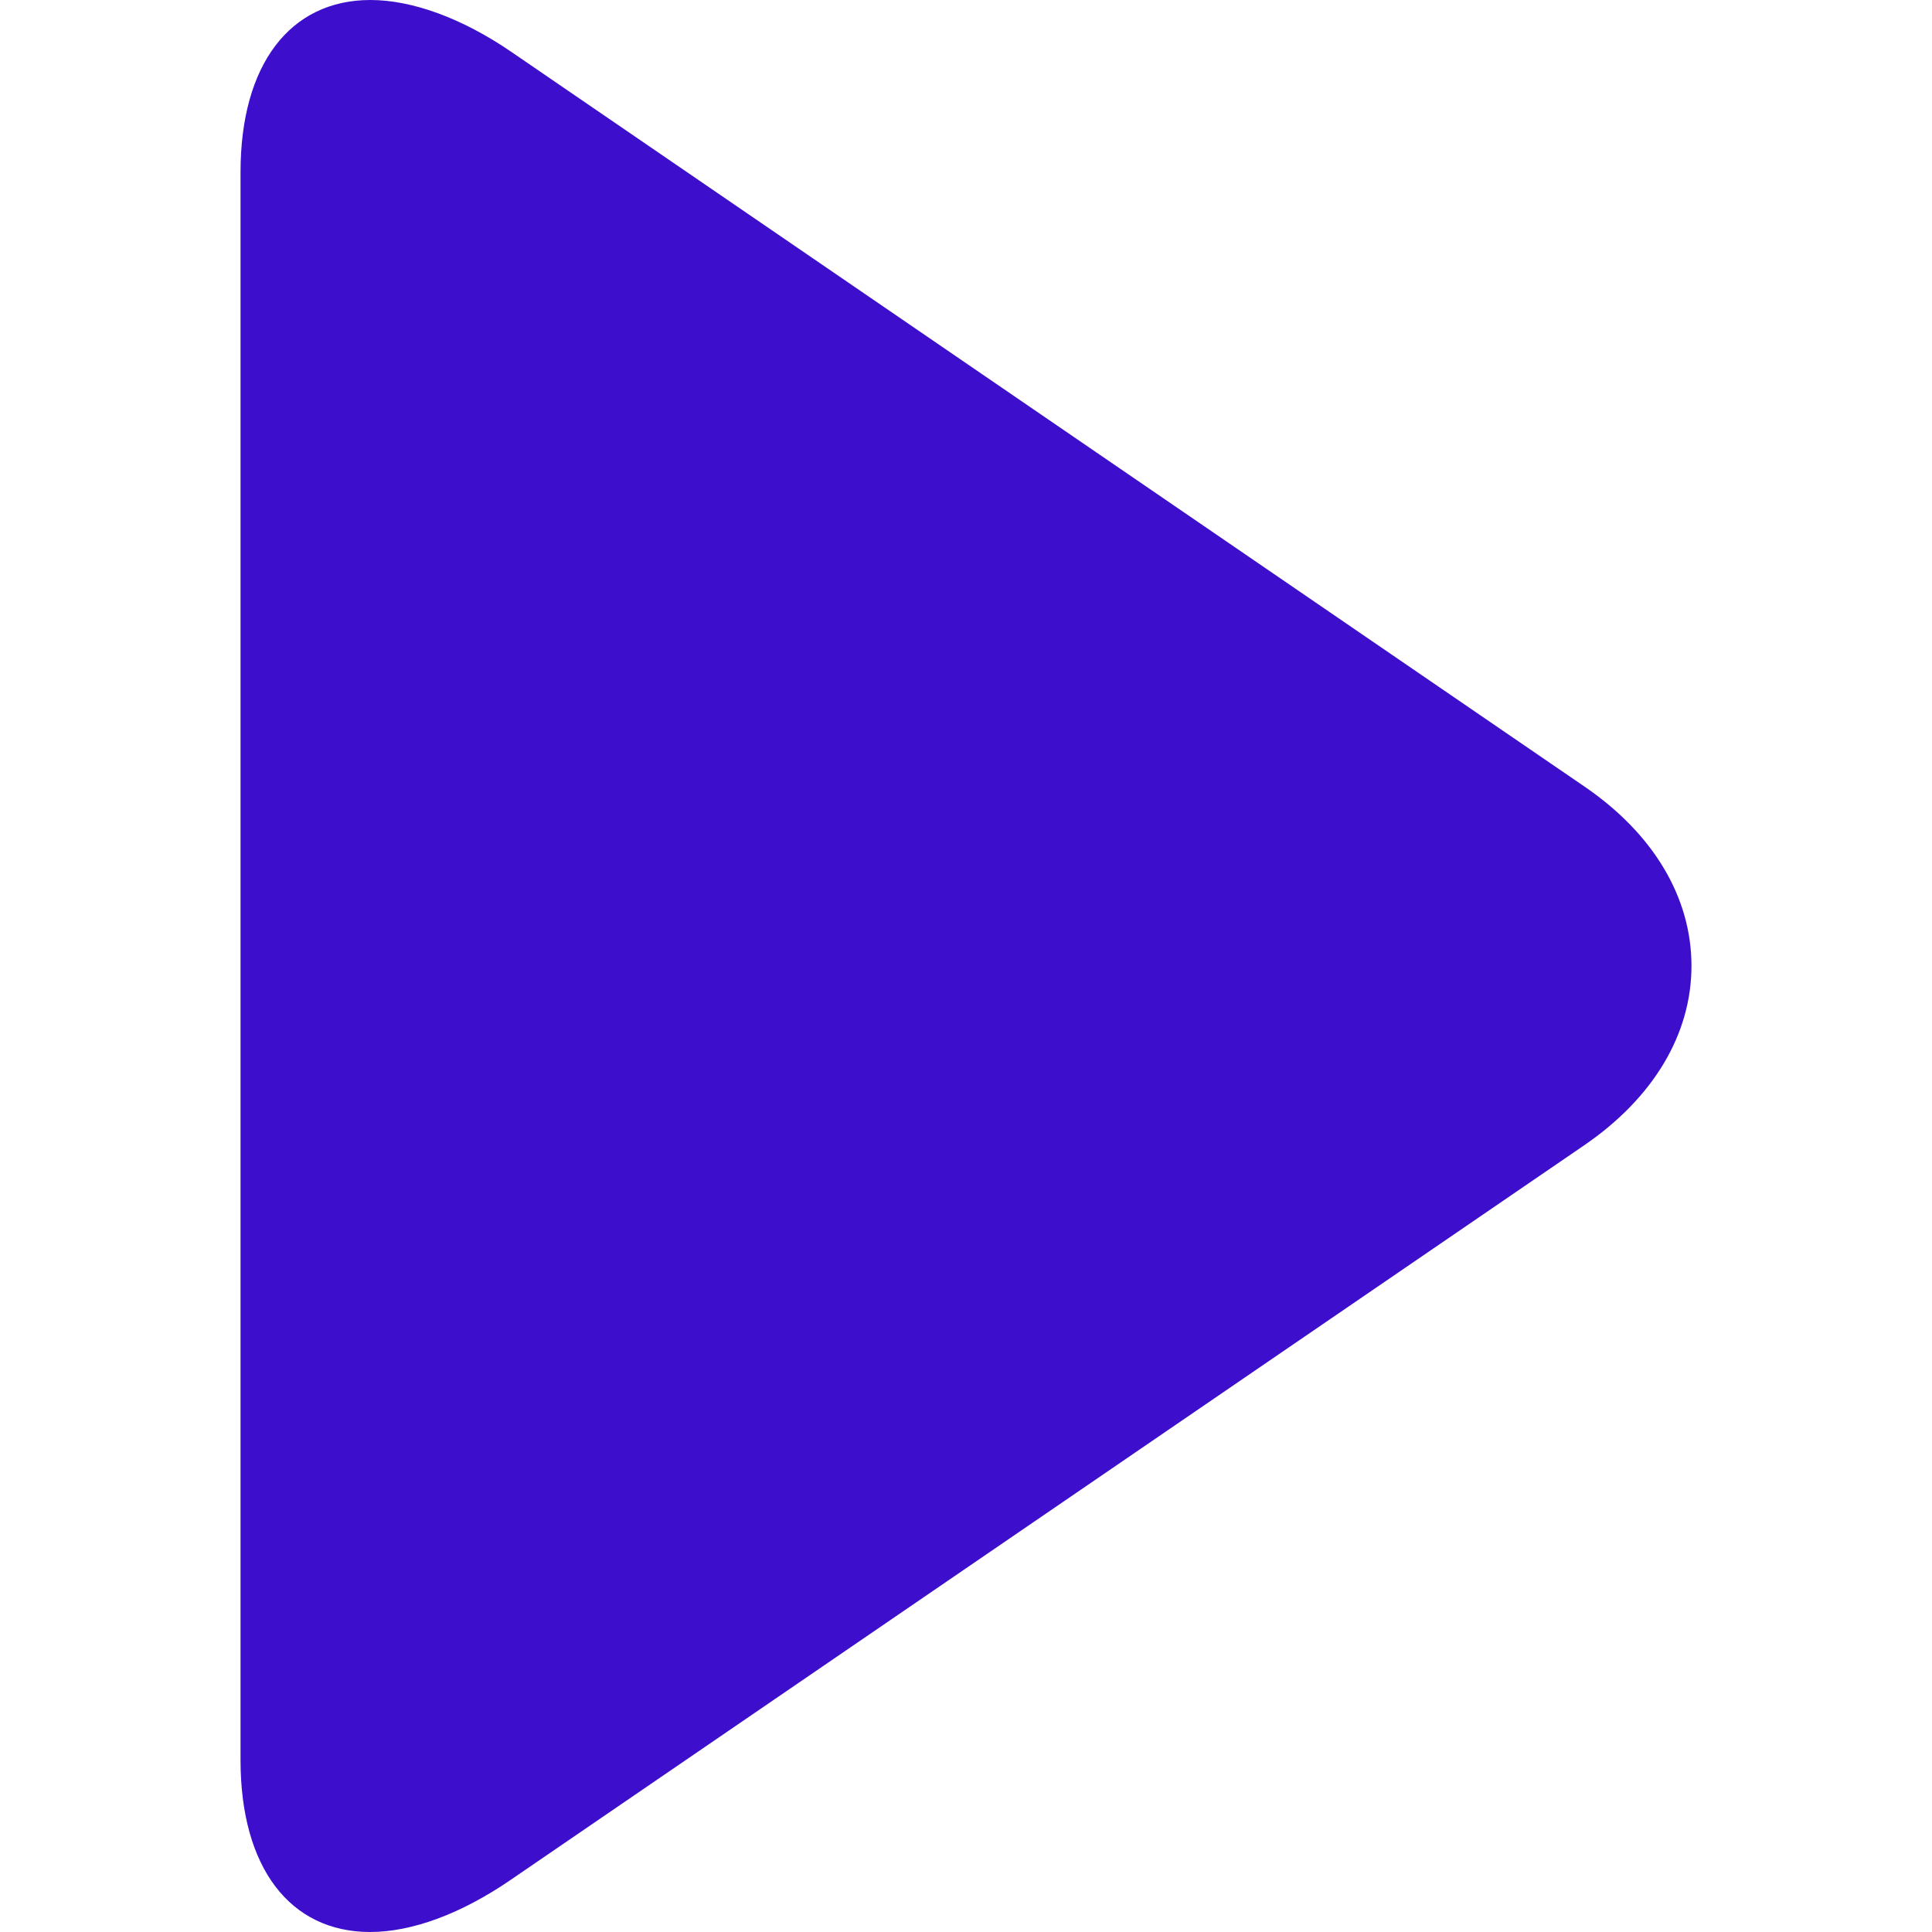
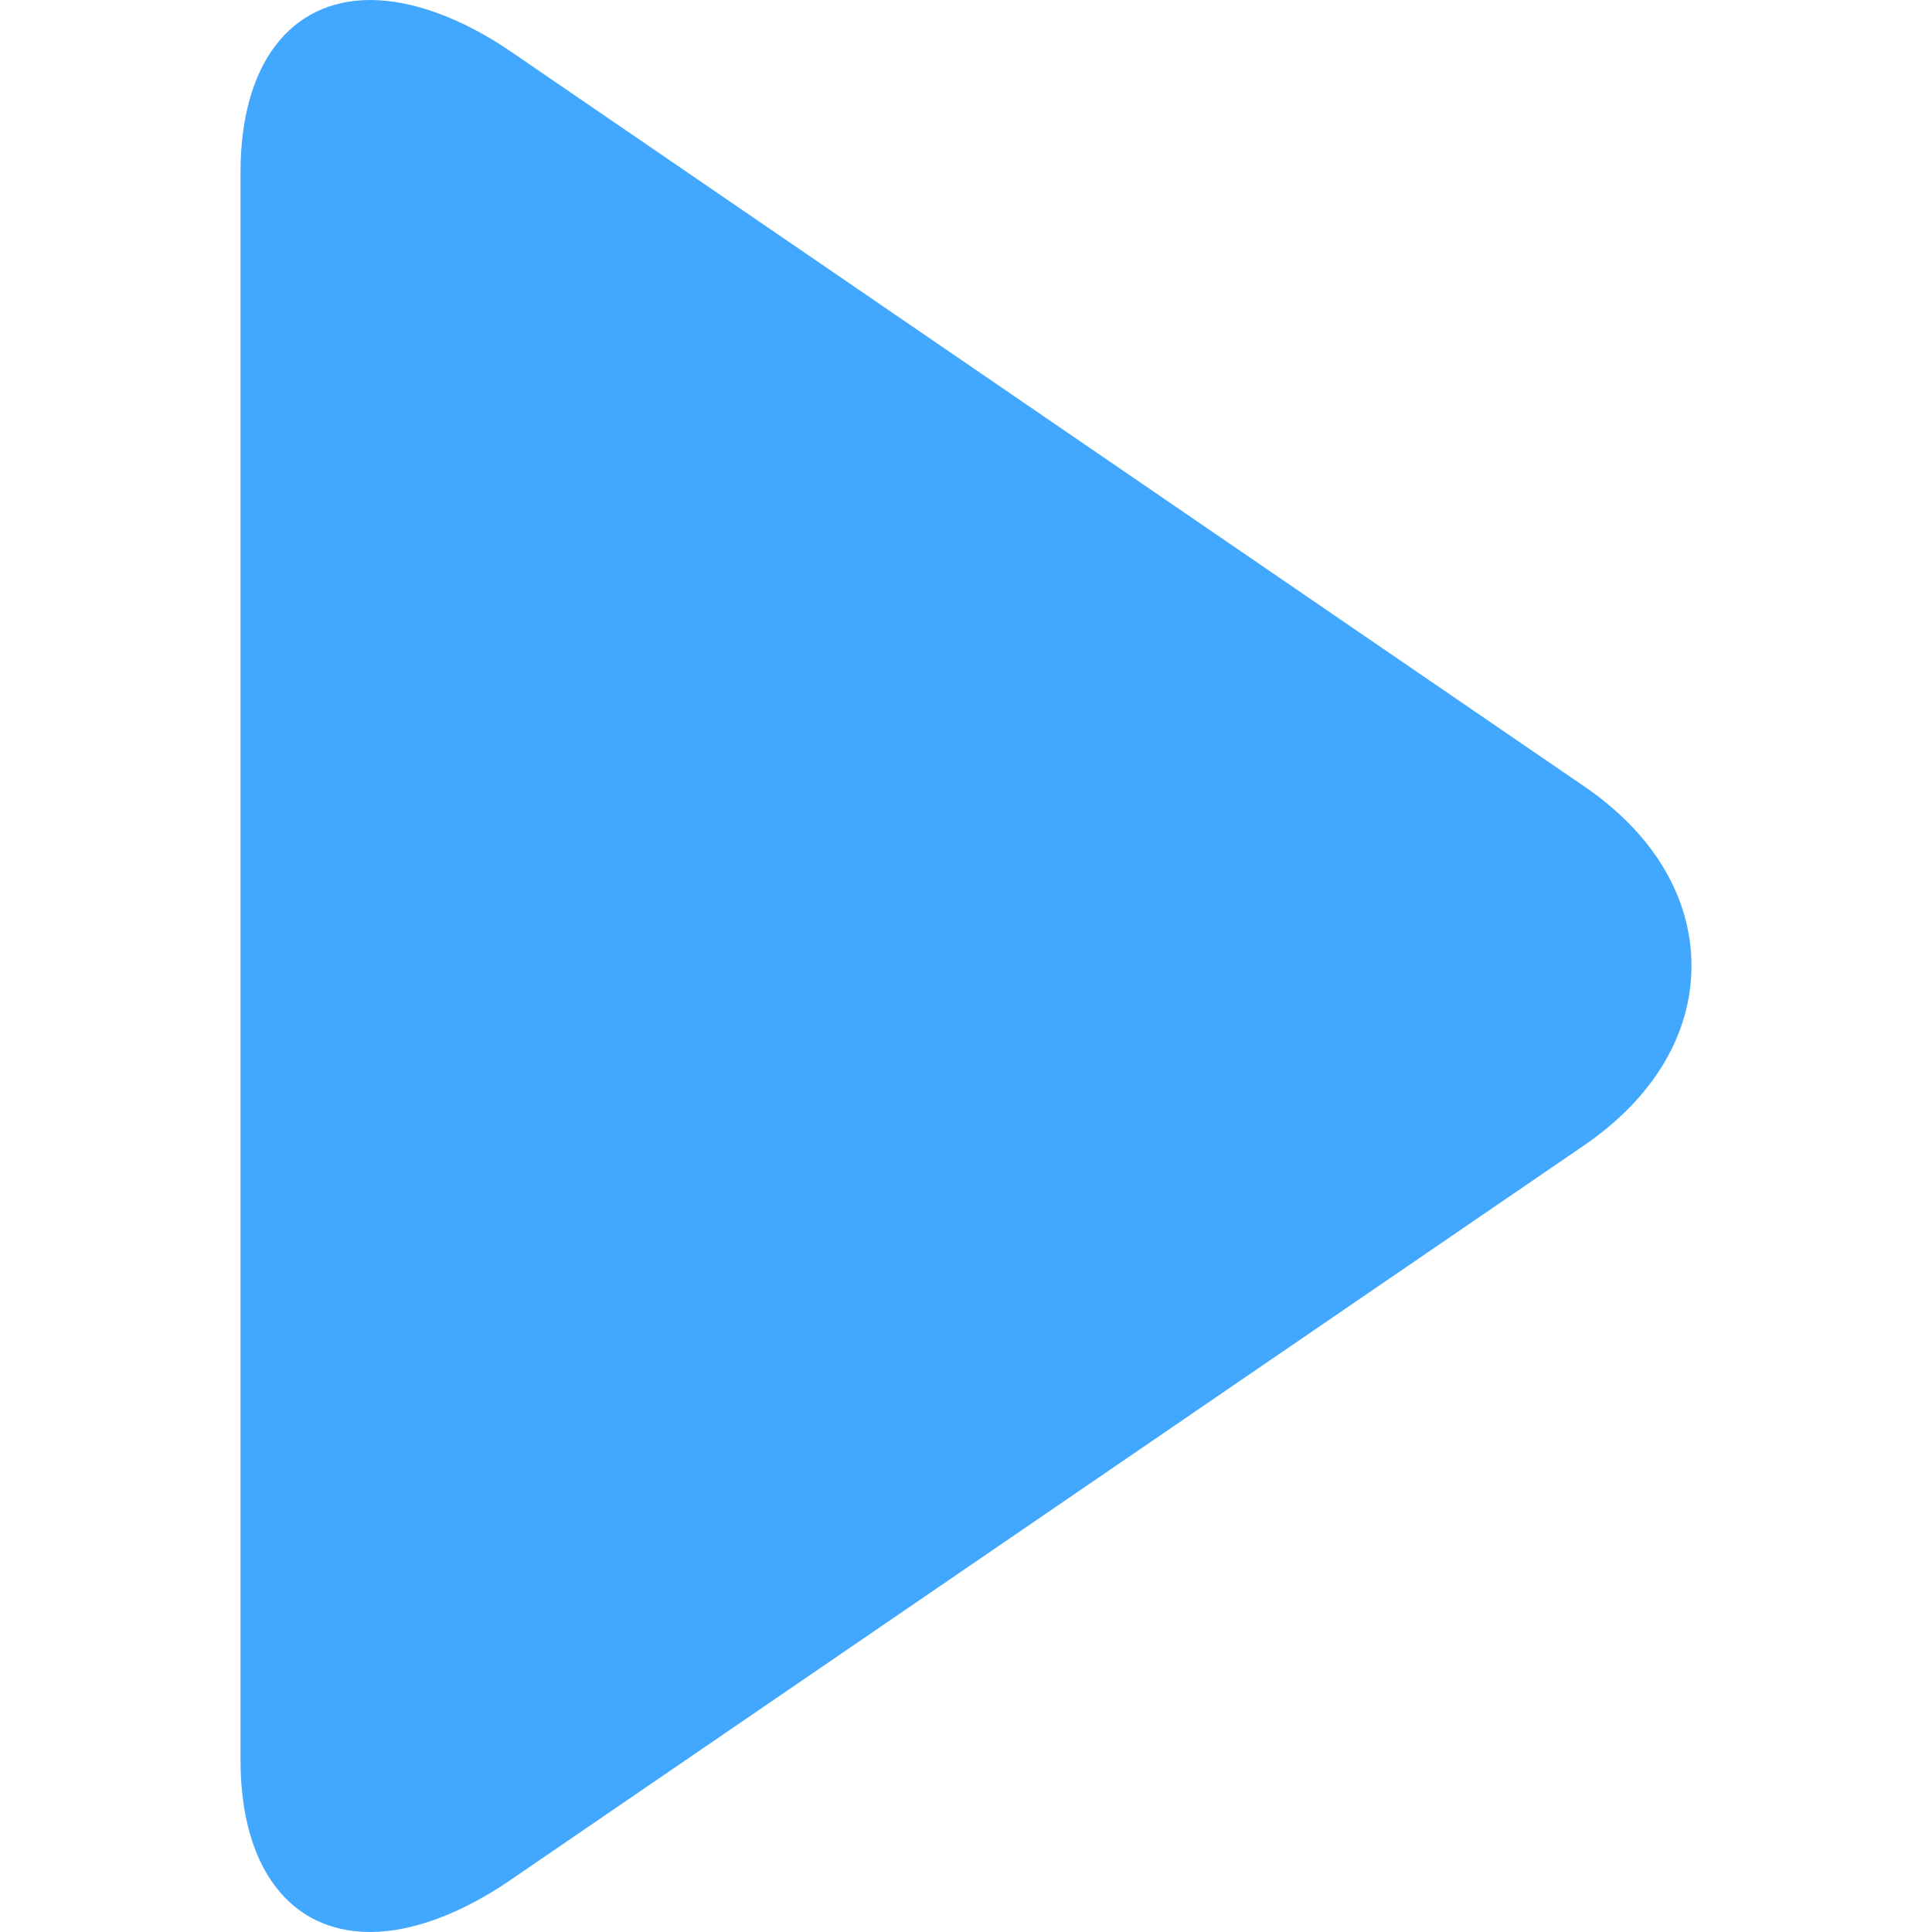
- <svg xmlns="http://www.w3.org/2000/svg" viewBox="0 0 494.15 494.15" fill=" #3d0fcc">
+ <svg xmlns="http://www.w3.org/2000/svg" viewBox="0 0 494.15 494.15" fill="#42a7fe">
  <path d="M405.28 201.19L130.8 13.28C118.13 4.6 105.36 0 94.74 0 74.22 0 61.52 16.47 61.52 44.04v406.13c0 27.54 12.68 43.98 33.16 43.98 10.63 0 23.2-4.6 35.9-13.31l274.6-187.9c17.67-12.1 27.45-28.4 27.45-45.89 0-17.48-9.67-33.76-27.35-45.86z" />
</svg>
